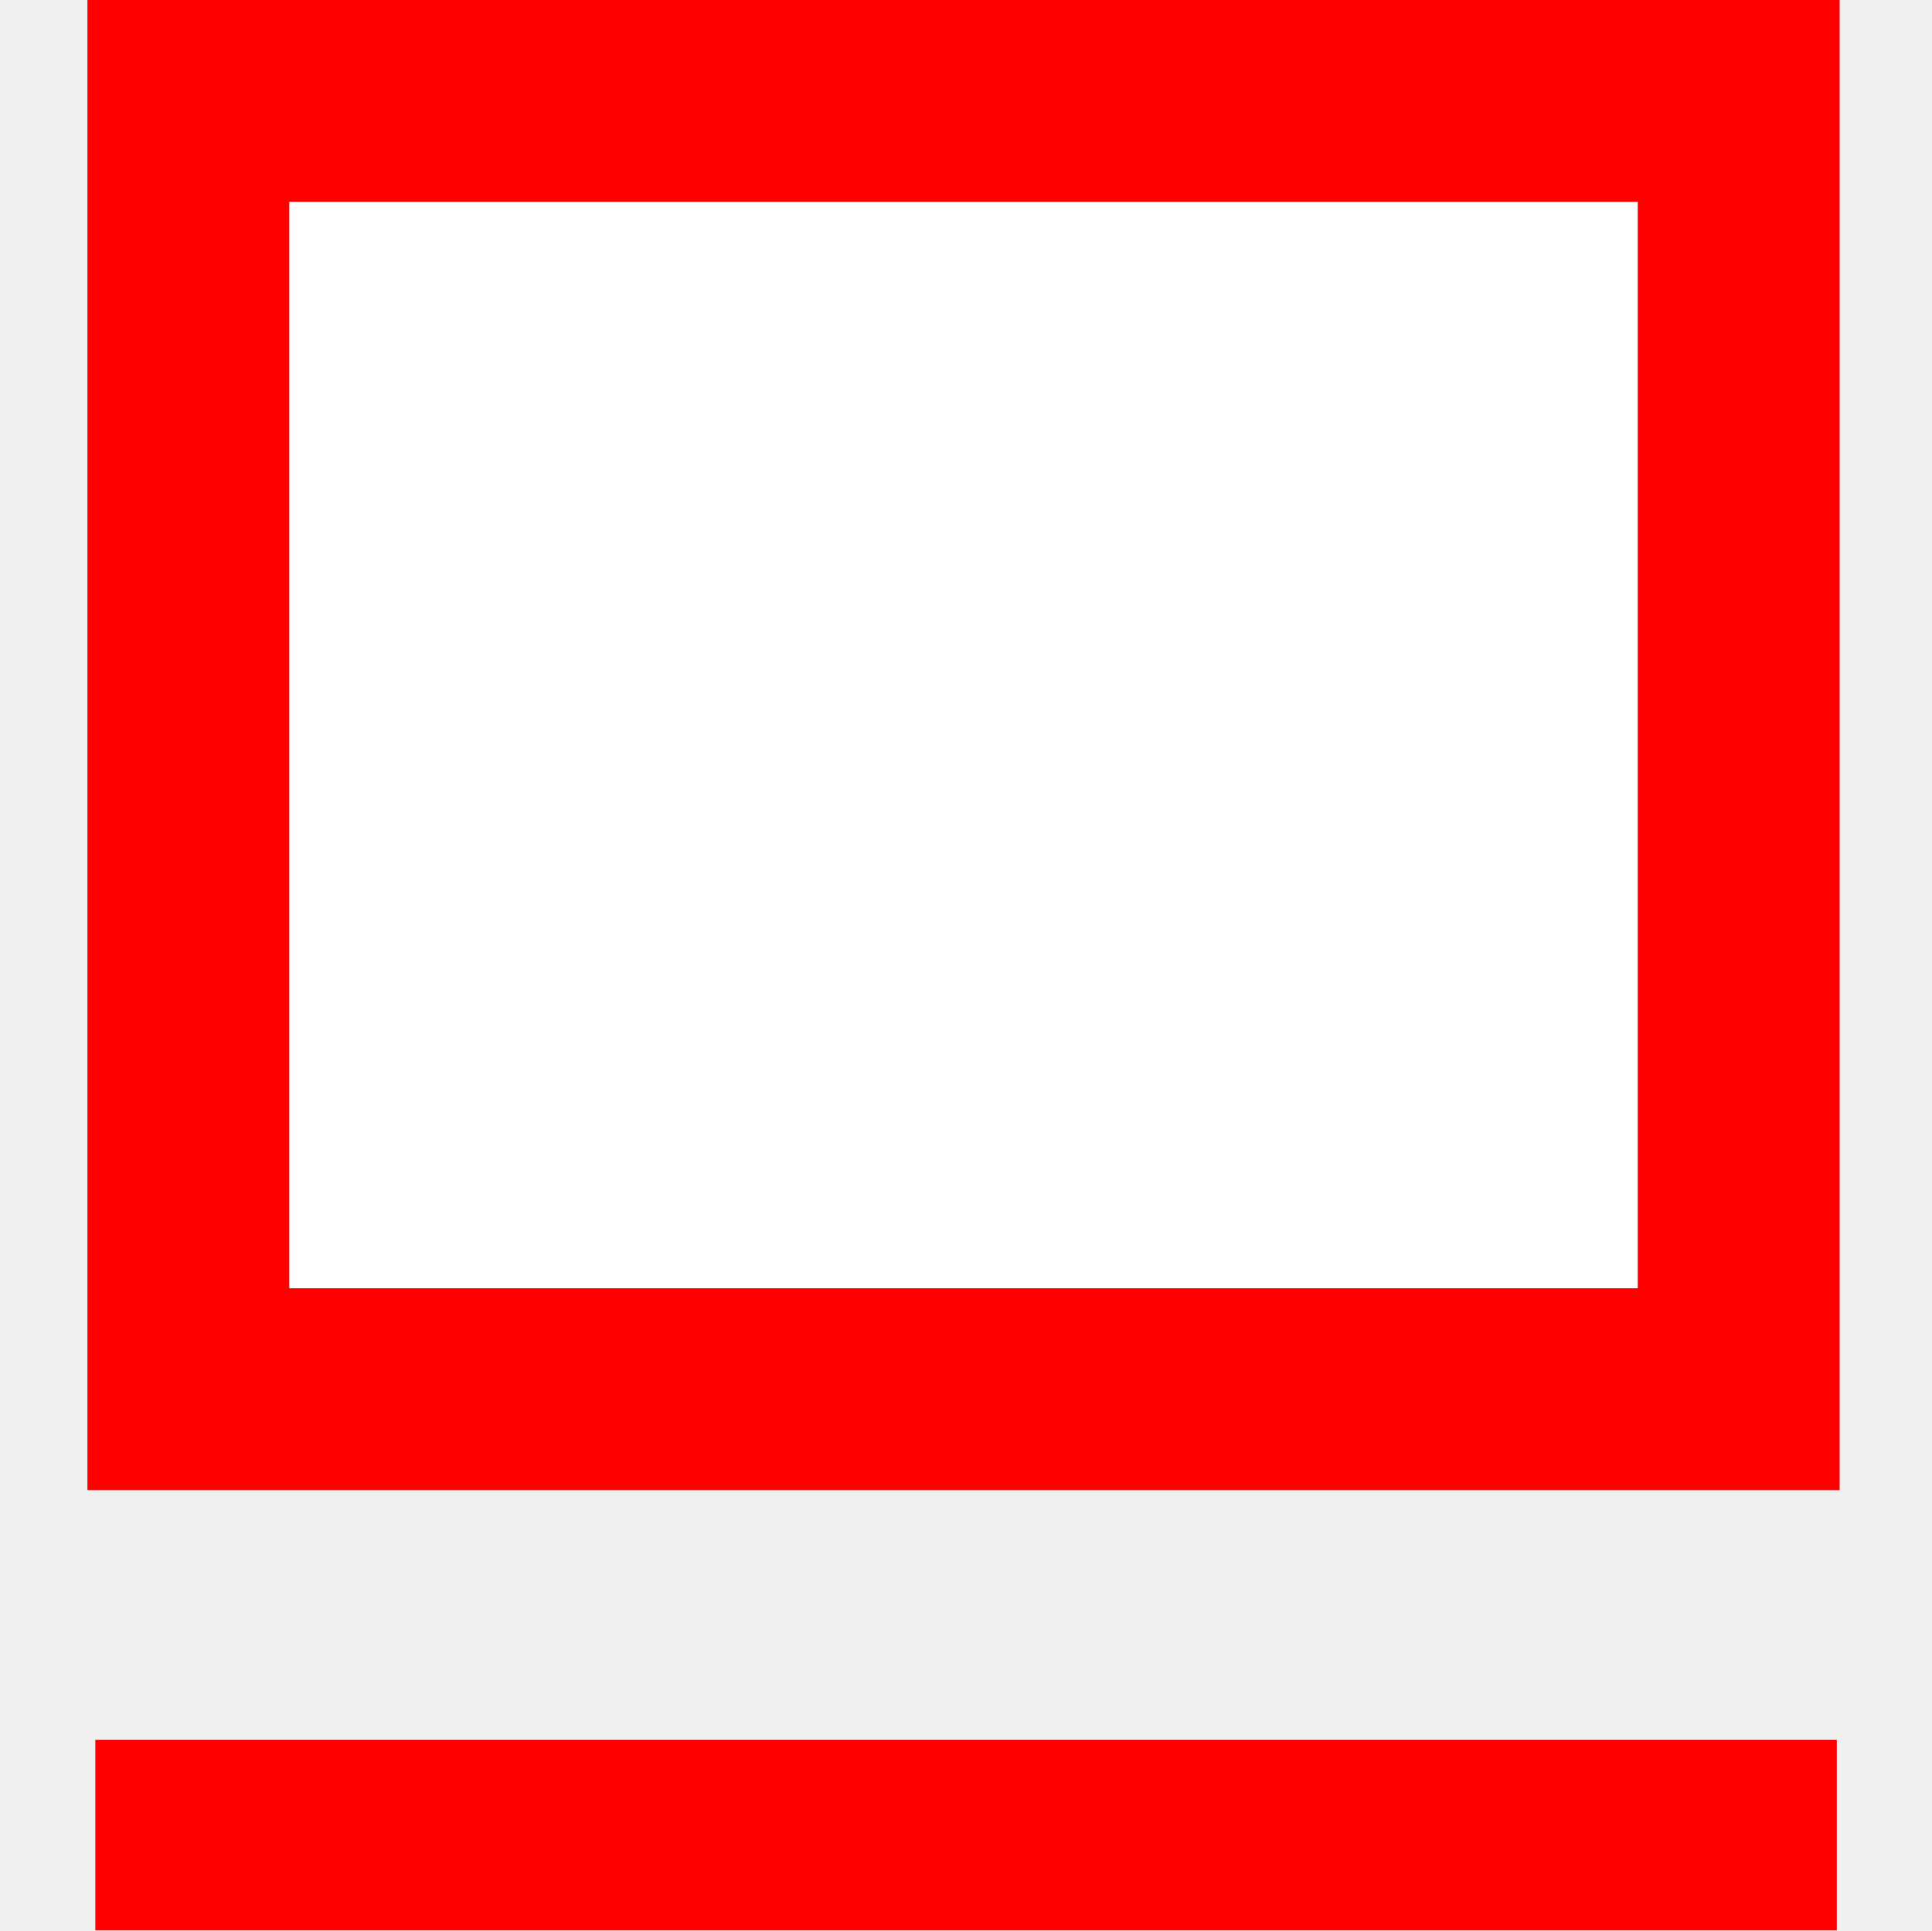
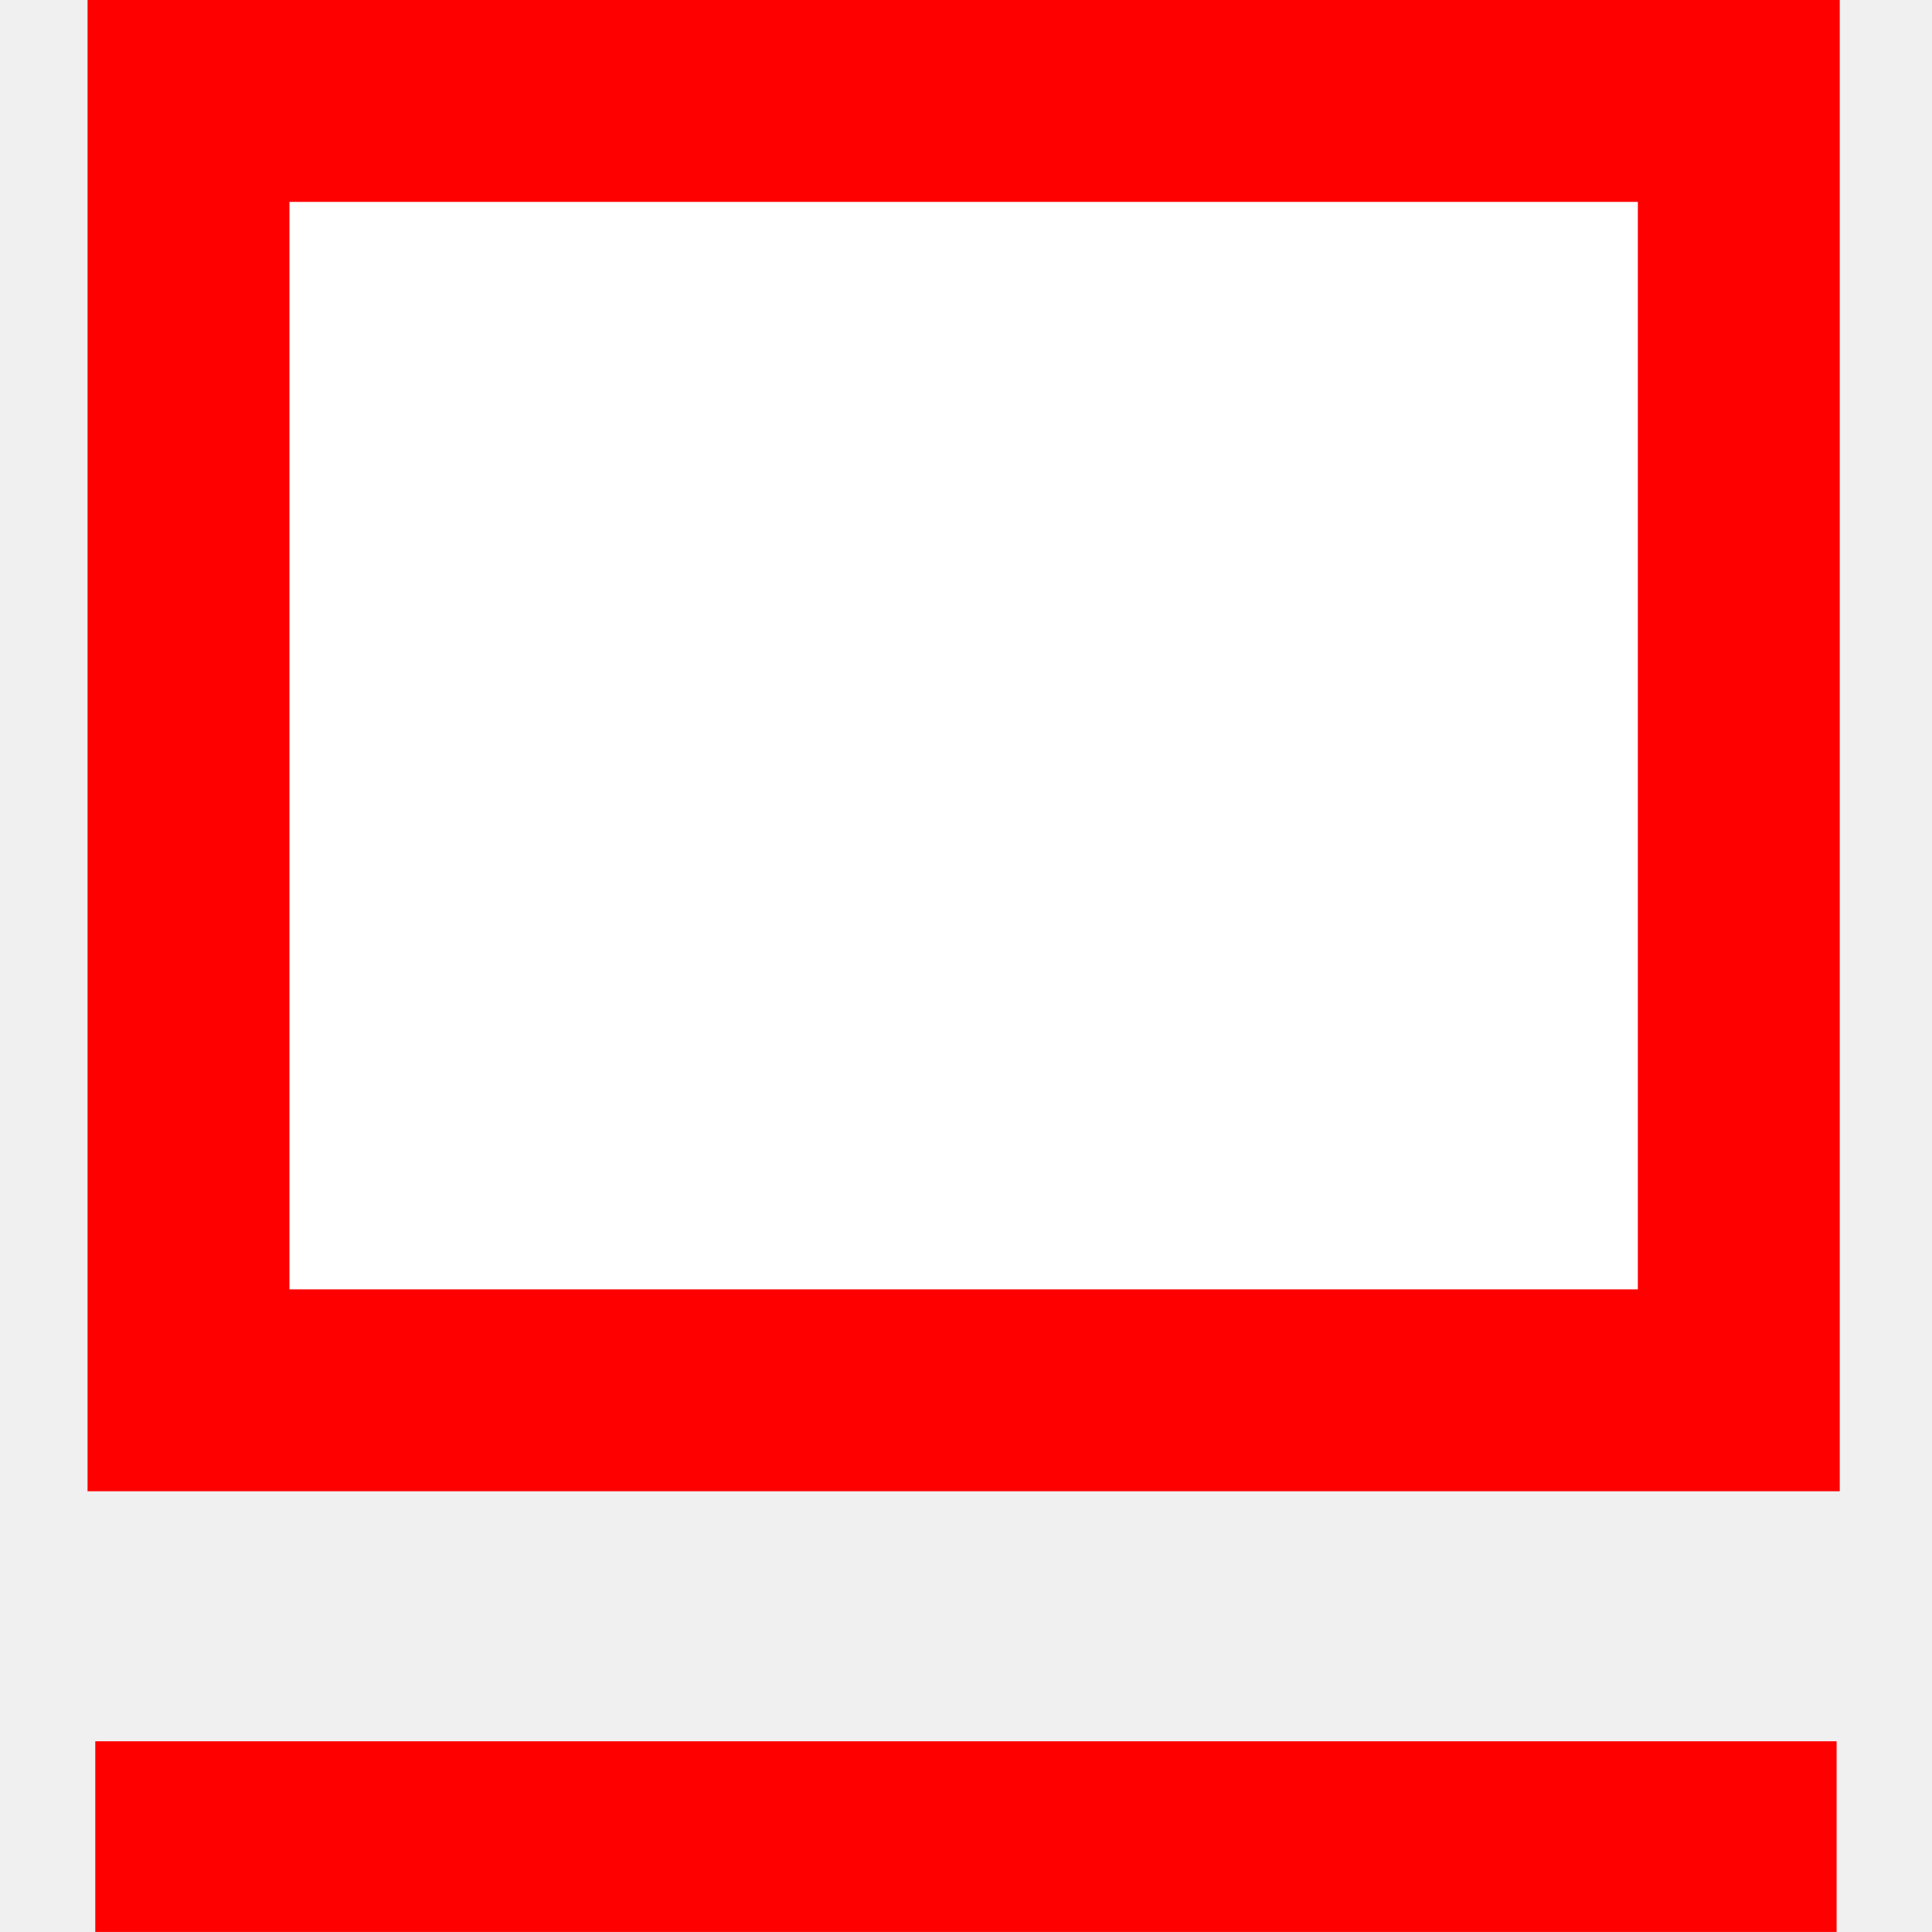
- <svg xmlns="http://www.w3.org/2000/svg" width="16.011" height="16" id="svg2" version="1.1">
+ <svg xmlns="http://www.w3.org/2000/svg" width="16" height="16" id="svg2" version="1.1">
  <defs id="defs4">
    <linearGradient id="linearGradient3806">
      <stop style="stop-color:#000000;stop-opacity:1;" offset="0" id="stop3808" />
      <stop style="stop-color:#ffffff;stop-opacity:1;" offset="1" id="stop3810" />
    </linearGradient>
  </defs>
  <g id="layer1" transform="translate(4.72406,-1037.452)">
-     <rect style="fill:#ffffff;fill-opacity:1;stroke:#ff0000;stroke-width:1.673;stroke-miterlimit:4;stroke-opacity:1;stroke-dasharray:none" id="rect3977" width="12.848" height="10.678" x="-3.163" y="1038.288" />
-     <path style="fill:none;stroke:#ff0000;stroke-width:1.579;stroke-linecap:butt;stroke-linejoin:miter;stroke-miterlimit:4;stroke-opacity:1;stroke-dasharray:none" d="m -3.934,1052.662 14.432,0 0,0" id="path3979" />
+     <rect style="fill:#ffffff;fill-opacity:1;stroke:#ff0000;stroke-width:1.672;stroke-miterlimit:4;stroke-opacity:1;stroke-dasharray:none" id="rect3977" width="12.839" height="10.678" x="-3.163" y="1038.288" />
+     <path style="fill:none;stroke:#ff0000;stroke-width:1.579;stroke-linecap:butt;stroke-linejoin:miter;stroke-miterlimit:4;stroke-opacity:1;stroke-dasharray:none" d="m -3.935,1052.662 14.421,0 0,0" id="path3979" />
  </g>
</svg>
